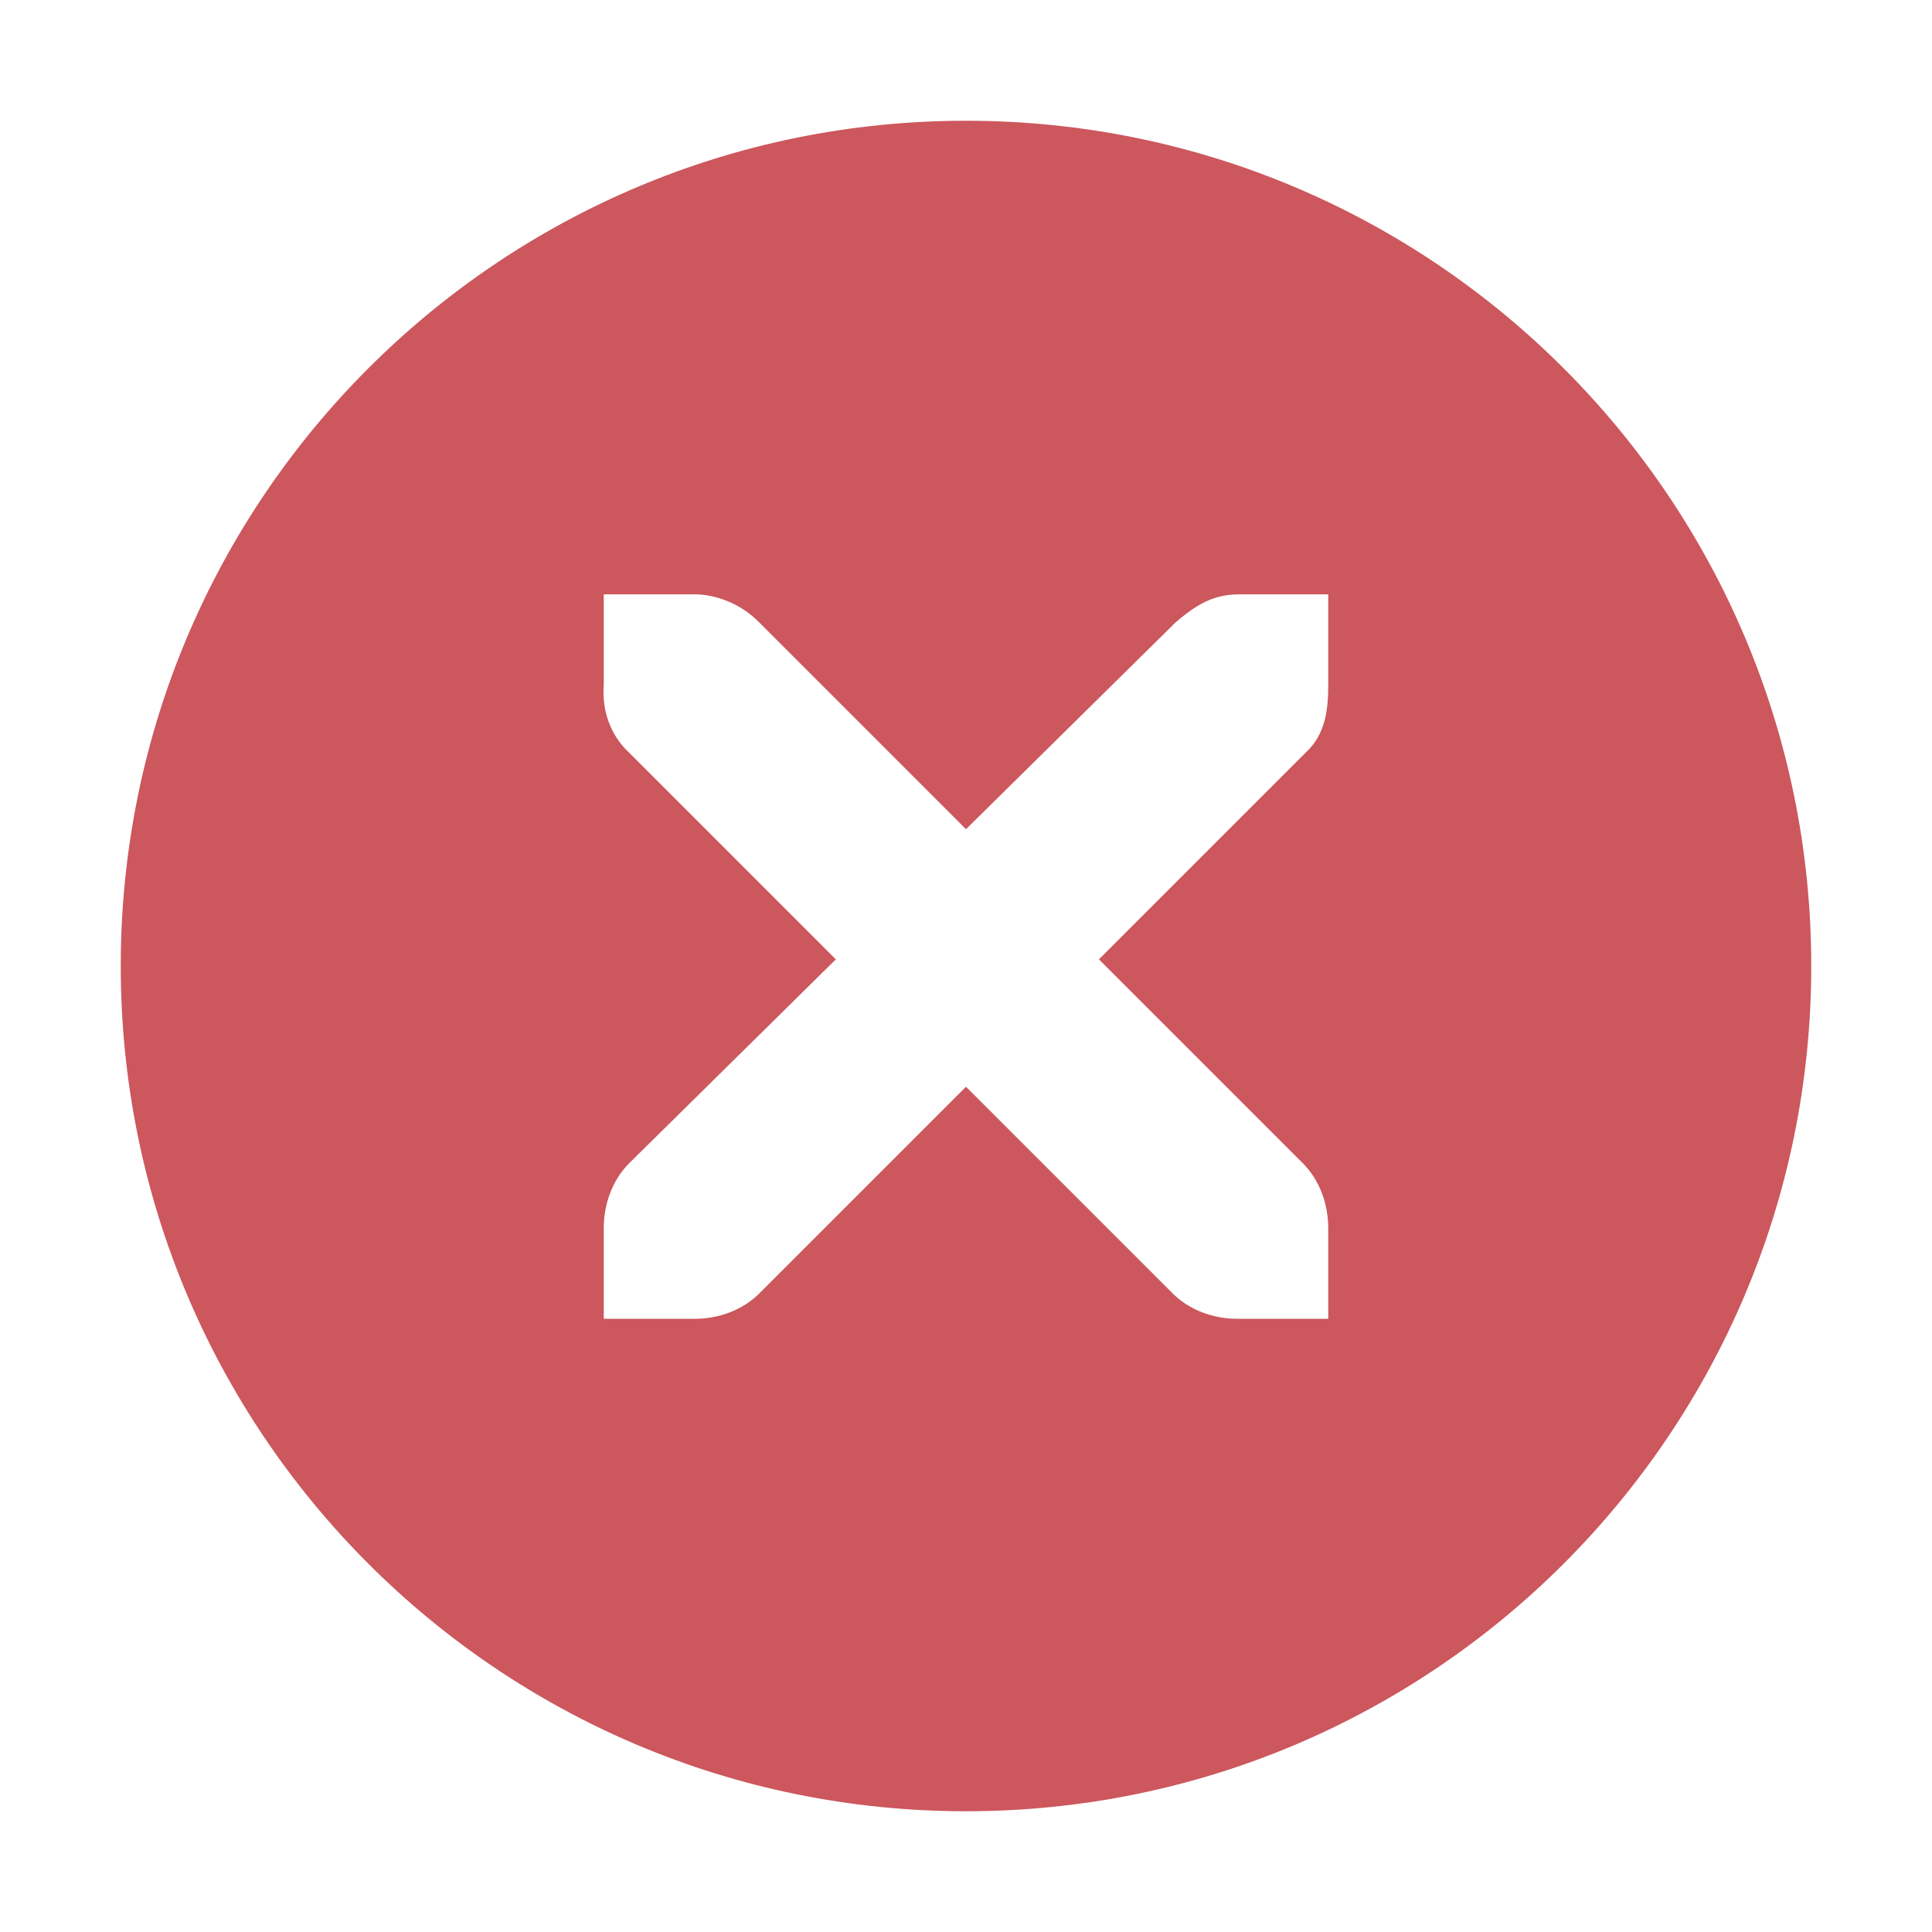
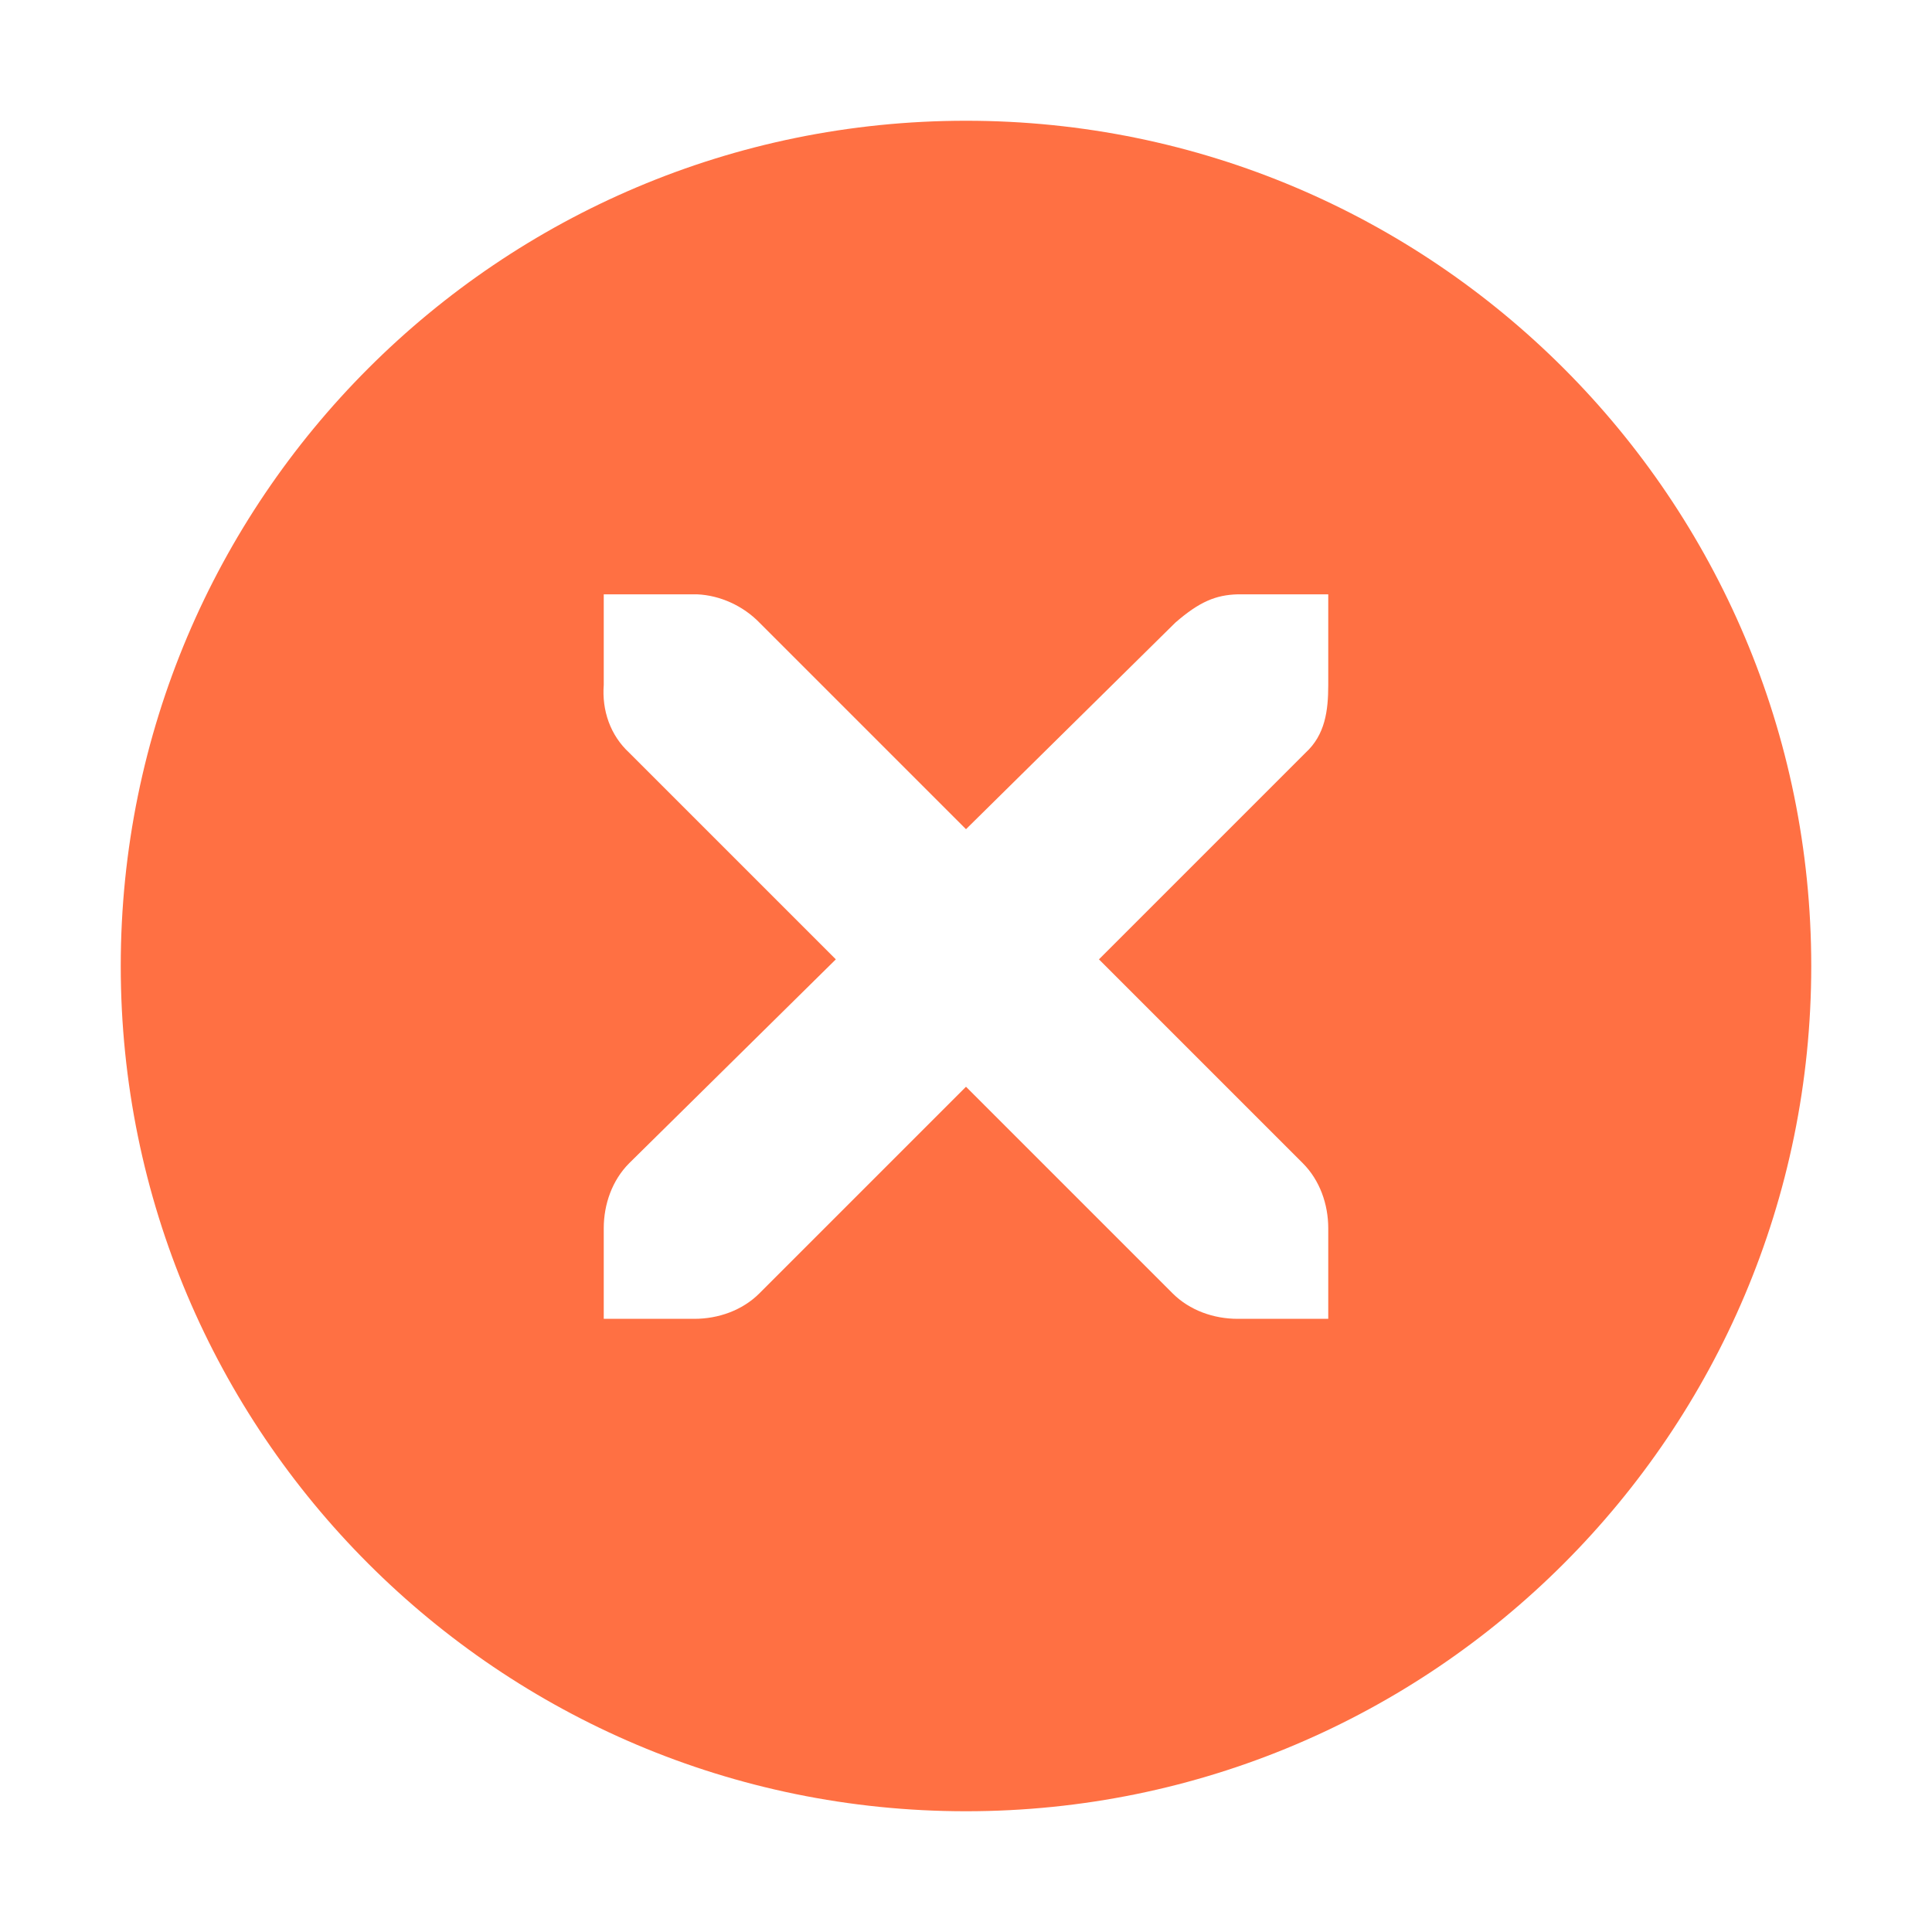
<svg xmlns="http://www.w3.org/2000/svg" width="16" height="16" enable-background="new" version="1.1" id="svg11">
  <defs id="defs7">
    <linearGradient id="ch" x1="19" x2="19" y1="-622.29" y2="-632.99" gradientTransform="translate(-11 635.64)" gradientUnits="userSpaceOnUse">
      <stop stop-color="#5c616c" offset="0" id="stop4" />
    </linearGradient>
  </defs>
  <g transform="translate(-1426,-247)" style="display:inline;opacity:1" id="g4490-6-5-2-5-3">
    <g id="g4092-0-2-21-0-9-7" style="display:inline" transform="translate(58)">
-       <path style="fill:#cc575d;fill-opacity:1;stroke:none;stroke-width:0;stroke-linecap:butt;stroke-linejoin:miter;stroke-miterlimit:4;stroke-dasharray:none;stroke-dashoffset:0;stroke-opacity:1" d="m 414,58 a 7,7 0 0 0 -7,7 7,7 0 0 0 7,7 7,7 0 0 0 7,-7 7,7 0 0 0 -7,-7 z m -3,3.922 h 0.75 c 0.008,-9e-5 0.016,-3.45e-4 0.023,0 0.191,0.008 0.382,0.096 0.516,0.234 L 414,63.867 415.734,62.156 c 0.199,-0.173 0.335,-0.229 0.516,-0.234 H 417 v 0.75 c 0,0.215 -0.026,0.413 -0.188,0.562 l -1.711,1.711 1.688,1.688 C 416.93,66.774 417,66.973 417,67.172 v 0.75 h -0.75 c -0.199,-8e-6 -0.398,-0.07 -0.539,-0.211 L 414,66 l -1.711,1.711 c -0.141,0.141 -0.34,0.211 -0.539,0.211 H 411 v -0.75 c 0,-0.199 0.07,-0.398 0.211,-0.539 l 1.711,-1.688 -1.711,-1.711 C 411.053,63.088 410.984,62.882 411,62.672 Z" transform="translate(962,190)" id="path4068-7-5-9-6-5-8" />
+       <path style="fill:#ff7043;fill-opacity:1;stroke:none;stroke-width:0;stroke-linecap:butt;stroke-linejoin:miter;stroke-miterlimit:4;stroke-dasharray:none;stroke-dashoffset:0;stroke-opacity:1" d="m 414,58 a 7,7 0 0 0 -7,7 7,7 0 0 0 7,7 7,7 0 0 0 7,-7 7,7 0 0 0 -7,-7 z m -3,3.922 h 0.75 c 0.008,-9e-5 0.016,-3.45e-4 0.023,0 0.191,0.008 0.382,0.096 0.516,0.234 L 414,63.867 415.734,62.156 c 0.199,-0.173 0.335,-0.229 0.516,-0.234 H 417 v 0.75 c 0,0.215 -0.026,0.413 -0.188,0.562 l -1.711,1.711 1.688,1.688 C 416.93,66.774 417,66.973 417,67.172 v 0.75 h -0.75 c -0.199,-8e-6 -0.398,-0.07 -0.539,-0.211 L 414,66 l -1.711,1.711 c -0.141,0.141 -0.34,0.211 -0.539,0.211 H 411 v -0.75 c 0,-0.199 0.07,-0.398 0.211,-0.539 l 1.711,-1.688 -1.711,-1.711 C 411.053,63.088 410.984,62.882 411,62.672 Z" transform="translate(962,190)" id="path4068-7-5-9-6-5-8" />
    </g>
  </g>
</svg>
